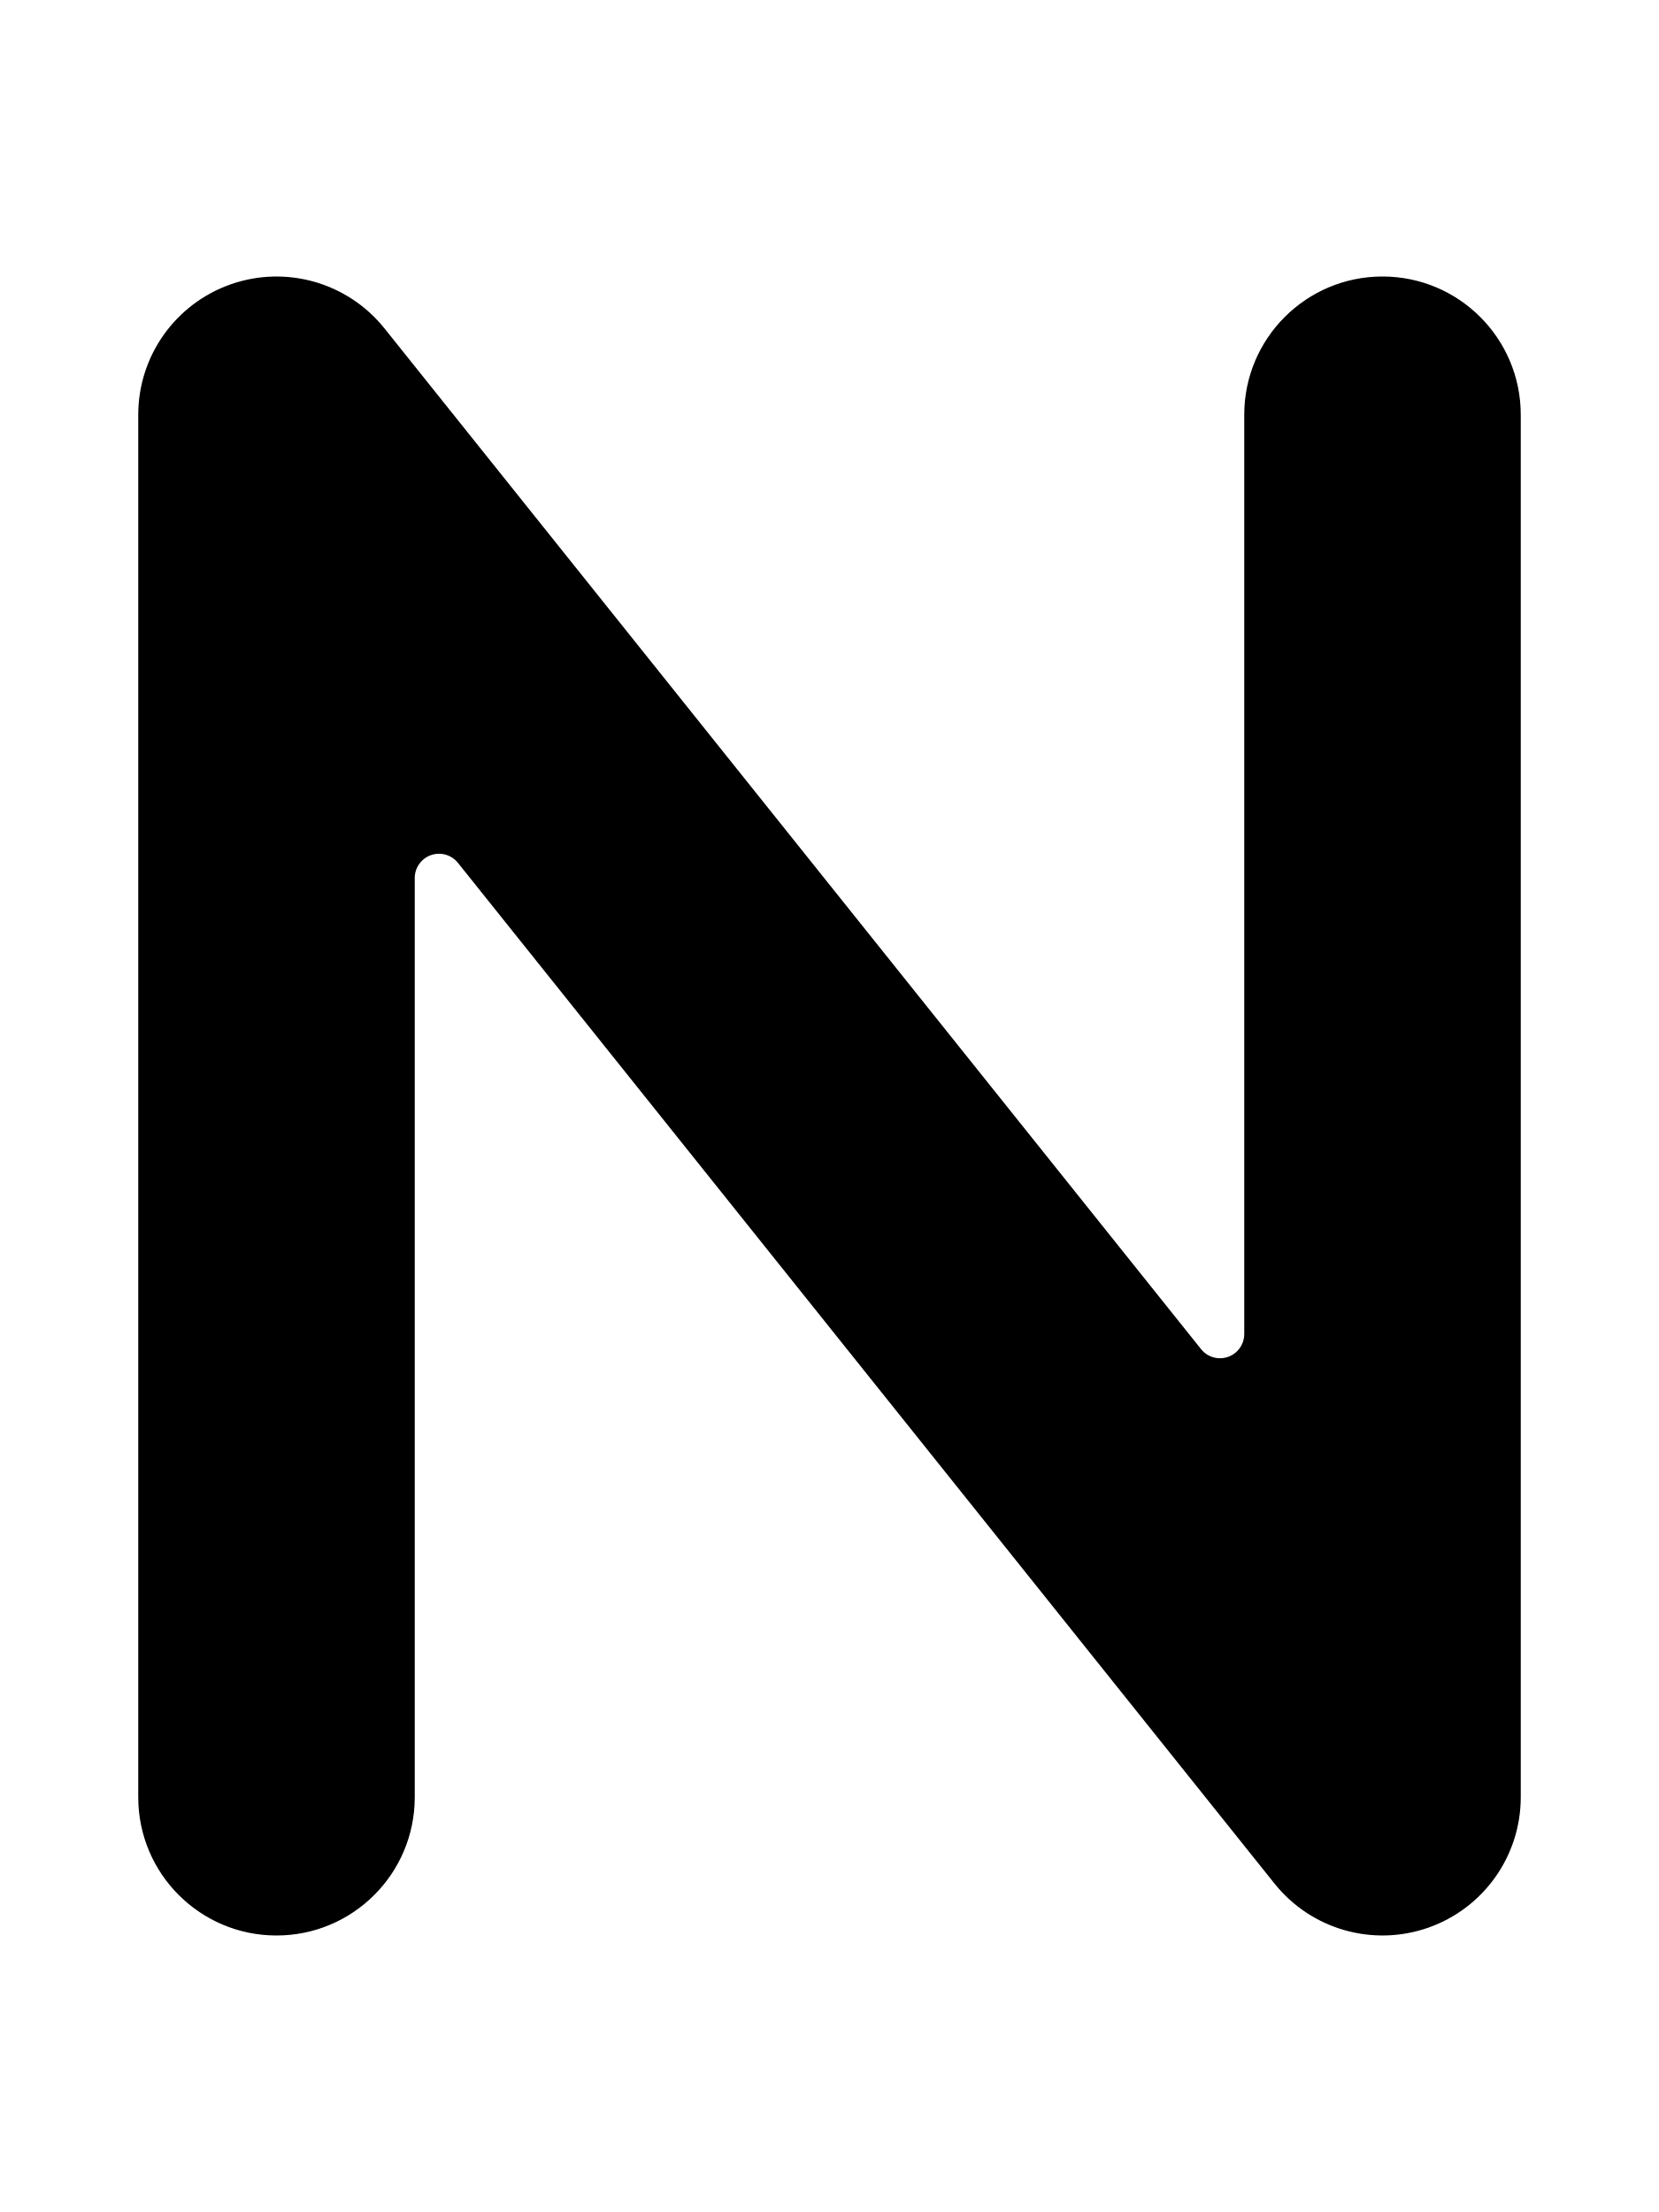
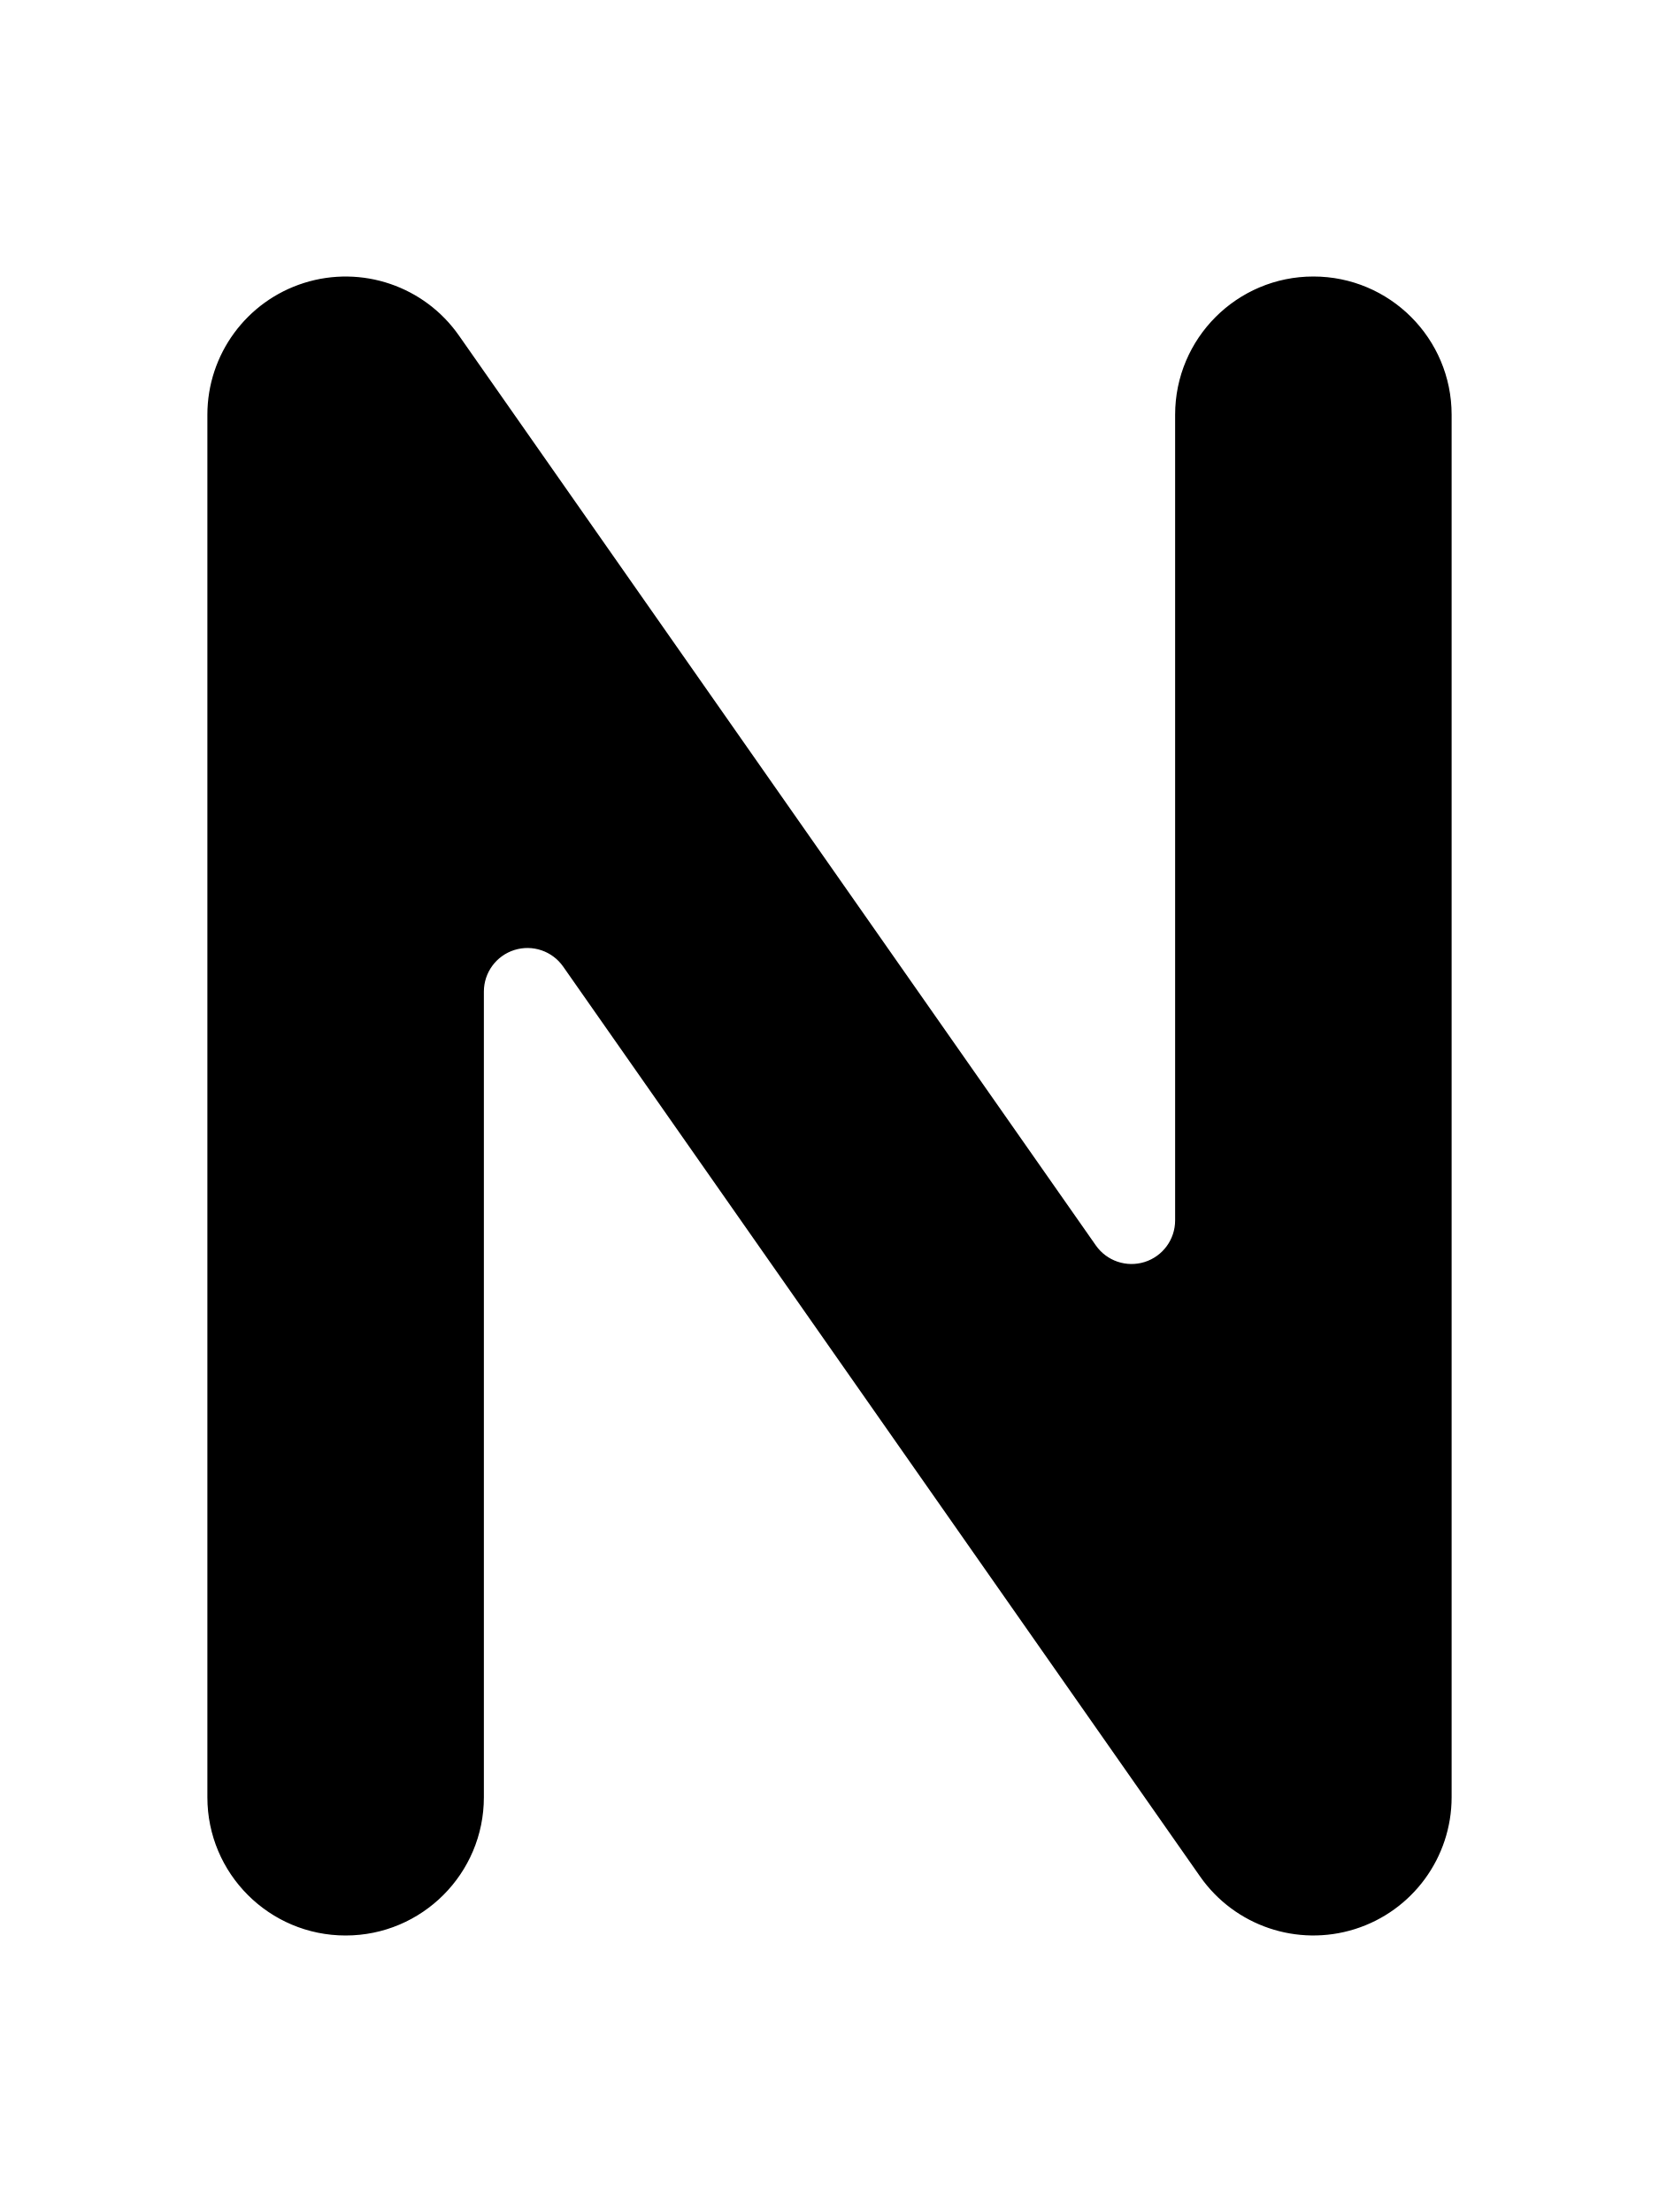
<svg xmlns="http://www.w3.org/2000/svg" width="768" height="1024" viewBox="0 0 768 1024" version="1.1" id="svg1">
  <defs id="defs1">
    </defs>
  <g id="layer1">
-     <path style="baseline-shift:baseline;display:inline;overflow:visible;opacity:1;vector-effect:none;stroke-linecap:round;stroke-linejoin:round;enable-background:accumulate;stop-color:#000000;stop-opacity:1" d="m 640,128 c -35.346,0 -64,28.654 -64,64 v 425.549 a 11.225,11.225 160.67 0 1 -19.99,7.012 L 177.977,152.02 C 160.994,130.803 132.465,122.623 106.82,131.619 81.175,140.614 64.007,164.823 64,192 v 640 c 0,35.346 28.654,64 64,64 35.346,0 64,-28.654 64,-64 V 406.451 a 11.225,11.225 160.67 0 1 19.99,-7.012 l 378.033,472.541 c 16.983,21.217 45.512,29.396 71.157,20.401 C 686.825,883.386 703.993,859.177 704,832 V 192 c 0,-35.346 -28.654,-64 -64,-64 z" id="path1" />
+     <path style="baseline-shift:baseline;display:inline;overflow:visible;opacity:1;vector-effect:none;stroke-linecap:round;stroke-linejoin:round;enable-background:accumulate;stop-color:#000000;stop-opacity:1" d="m 608,128 c -35.346,0 -64,28.654 -64,64 v 372.969 a 20.174,20.174 162.504 0 1 -36.702,11.569 L 212.432,155.299 C 196.408,132.423 167.402,122.577 140.764,130.974 114.126,139.371 96.009,164.07 96,192 v 640 c 0,35.346 28.654,64 64,64 35.346,0 64,-28.654 64,-64 V 459.031 a 20.174,20.174 162.504 0 1 36.702,-11.569 l 294.867,421.239 c 16.023,22.876 45.03,32.721 71.668,24.325 C 653.874,884.629 671.991,859.93 672,832 V 192 c 0,-35.346 -28.654,-64 -64,-64 z" id="path32" />
  </g>
</svg>
